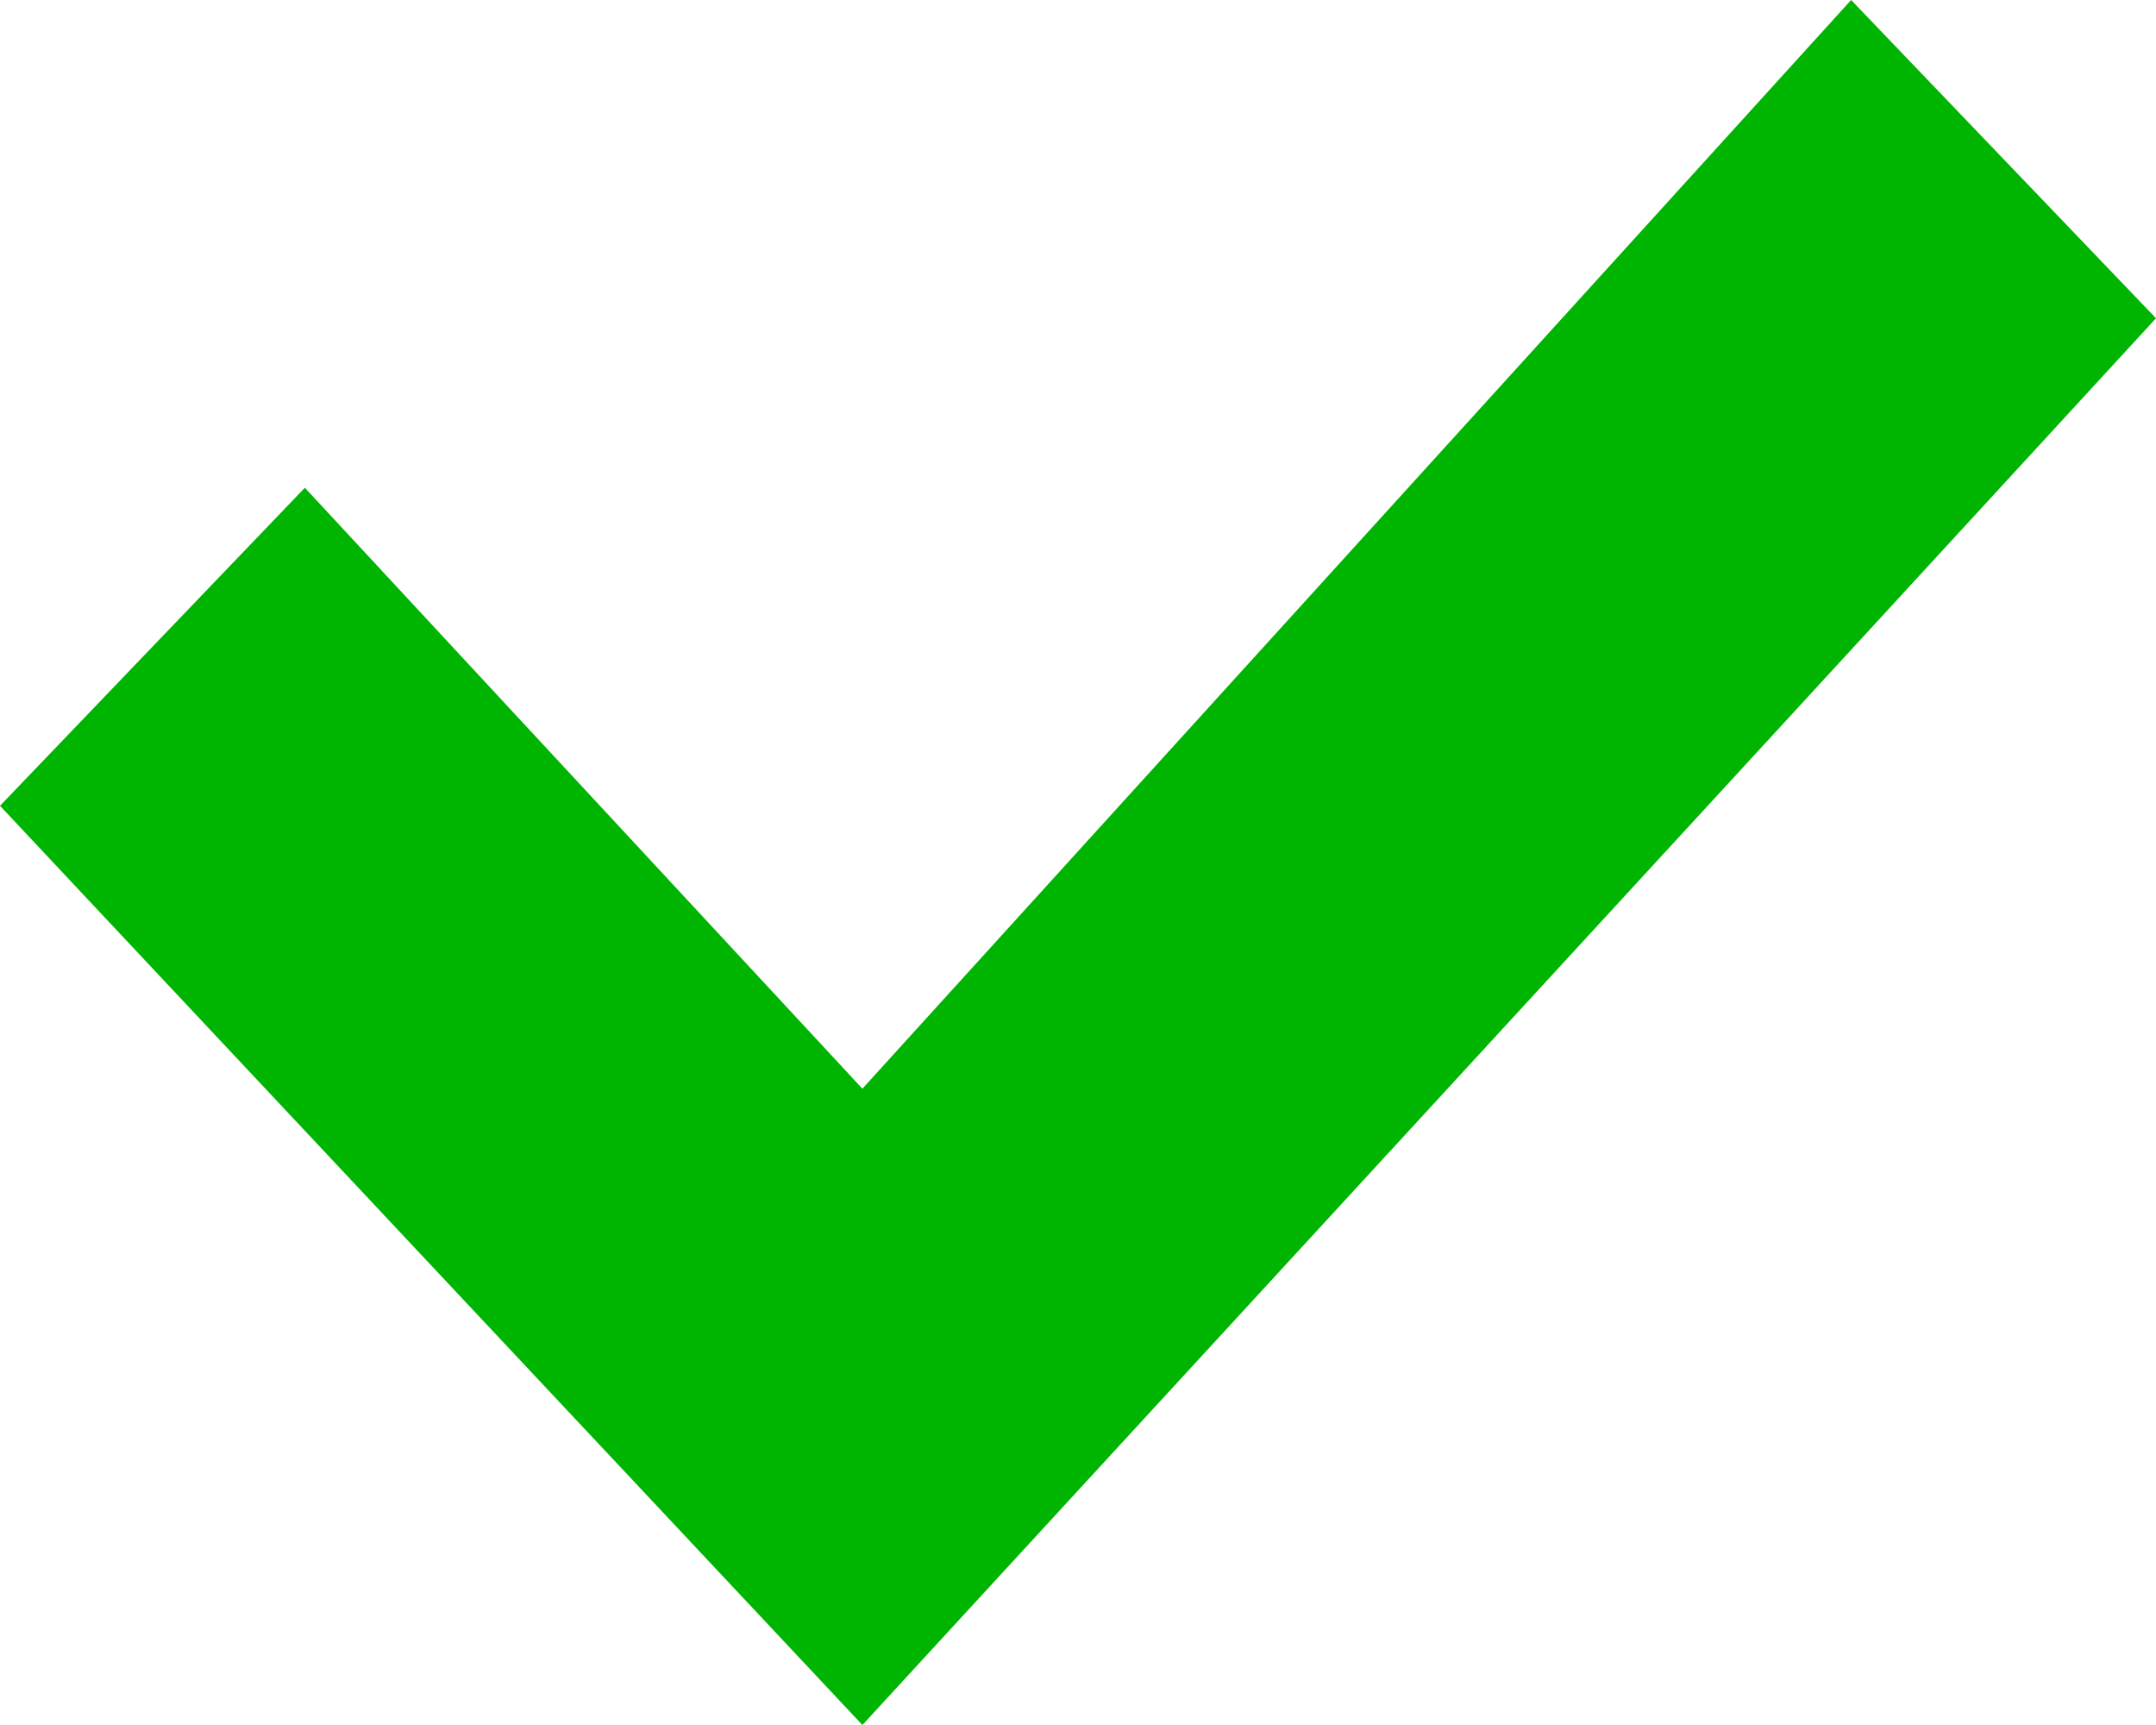
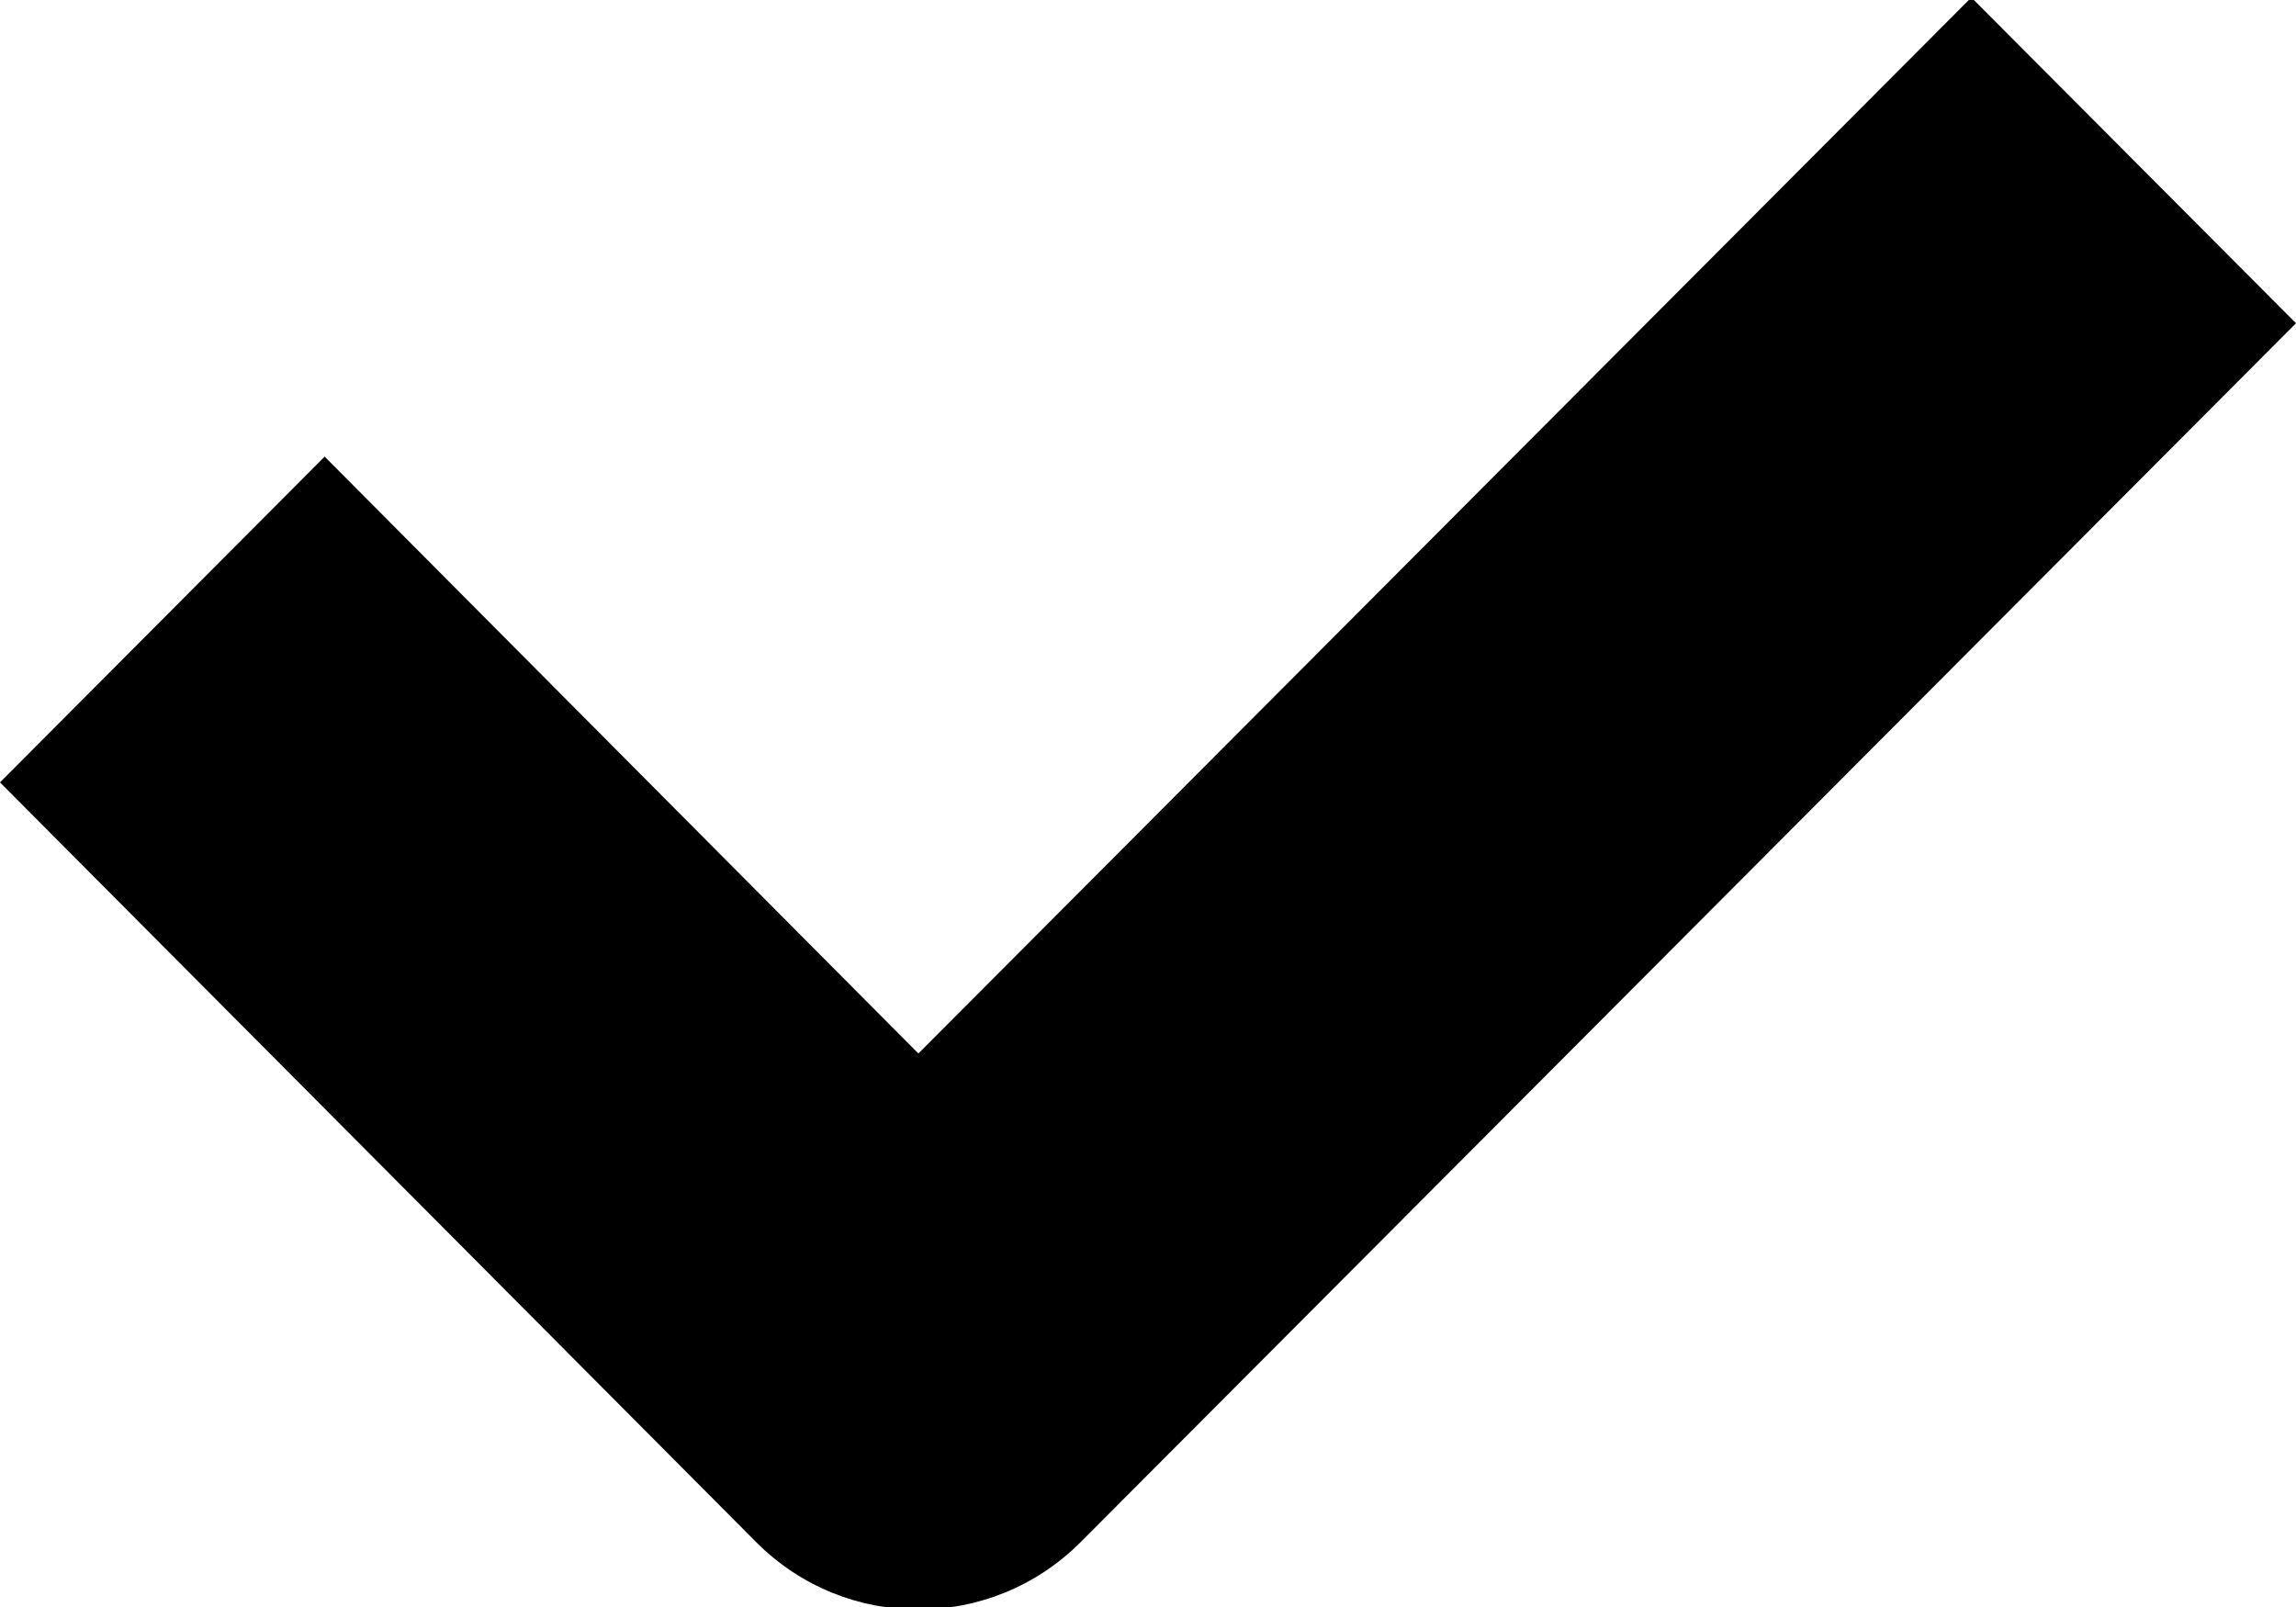
- <svg xmlns="http://www.w3.org/2000/svg" preserveAspectRatio="xMidYMid" width="10" height="8" viewBox="0 0 10 8">
-   <defs>
-     <style>
-       .check-small {
-         fill: #00b402;
-         fill-rule: evenodd;
-       }
-     </style>
-   </defs>
-   <path d="M1.414,2.262 L4.000,5.049 L8.586,0.000 L10.000,1.476 L4.000,8.000 L-0.000,3.737 L1.414,2.262 Z" class="check-small" />
+ <svg xmlns="http://www.w3.org/2000/svg" preserveAspectRatio="xMidYMid" width="10" height="7" viewBox="0 0 10 7">
+   <path d="M1.414,1.989 L4.000,4.589 L8.586,-0.011 L10.000,1.408 L4.707,6.717 C4.316,7.109 3.683,7.109 3.293,6.717 L-0.000,3.408 L1.414,1.989 Z" class="check-small" />
</svg>
